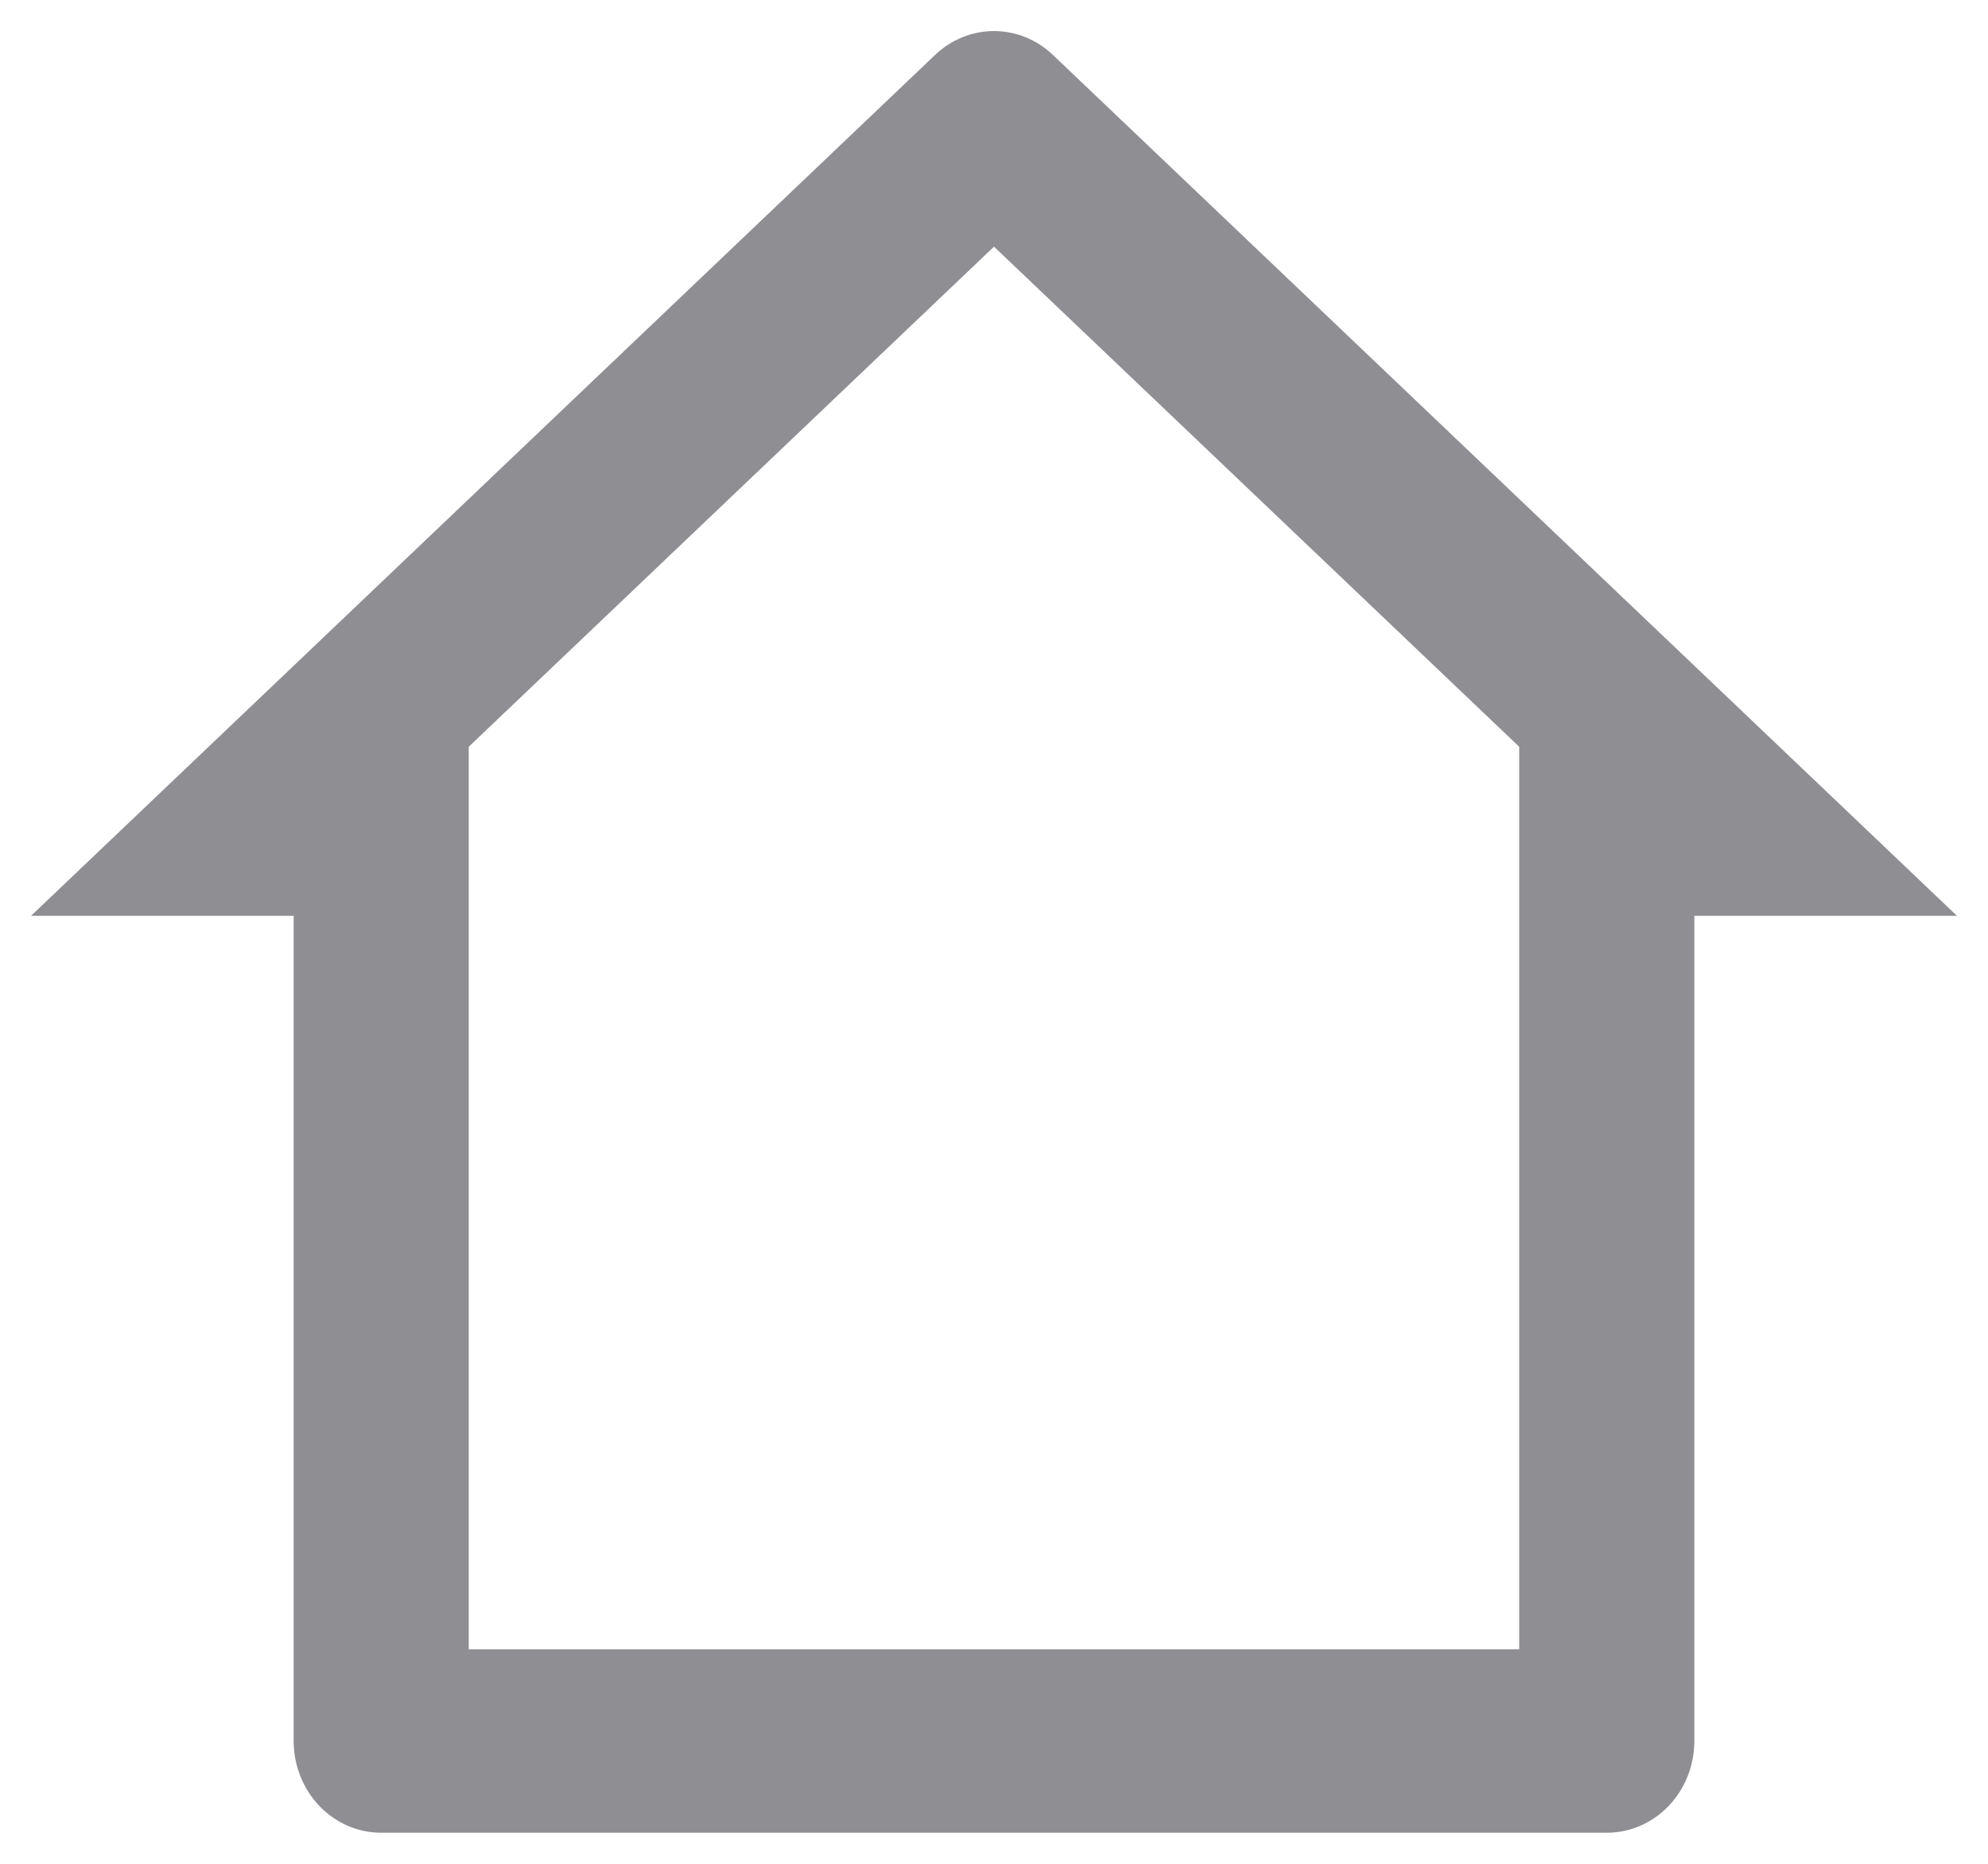
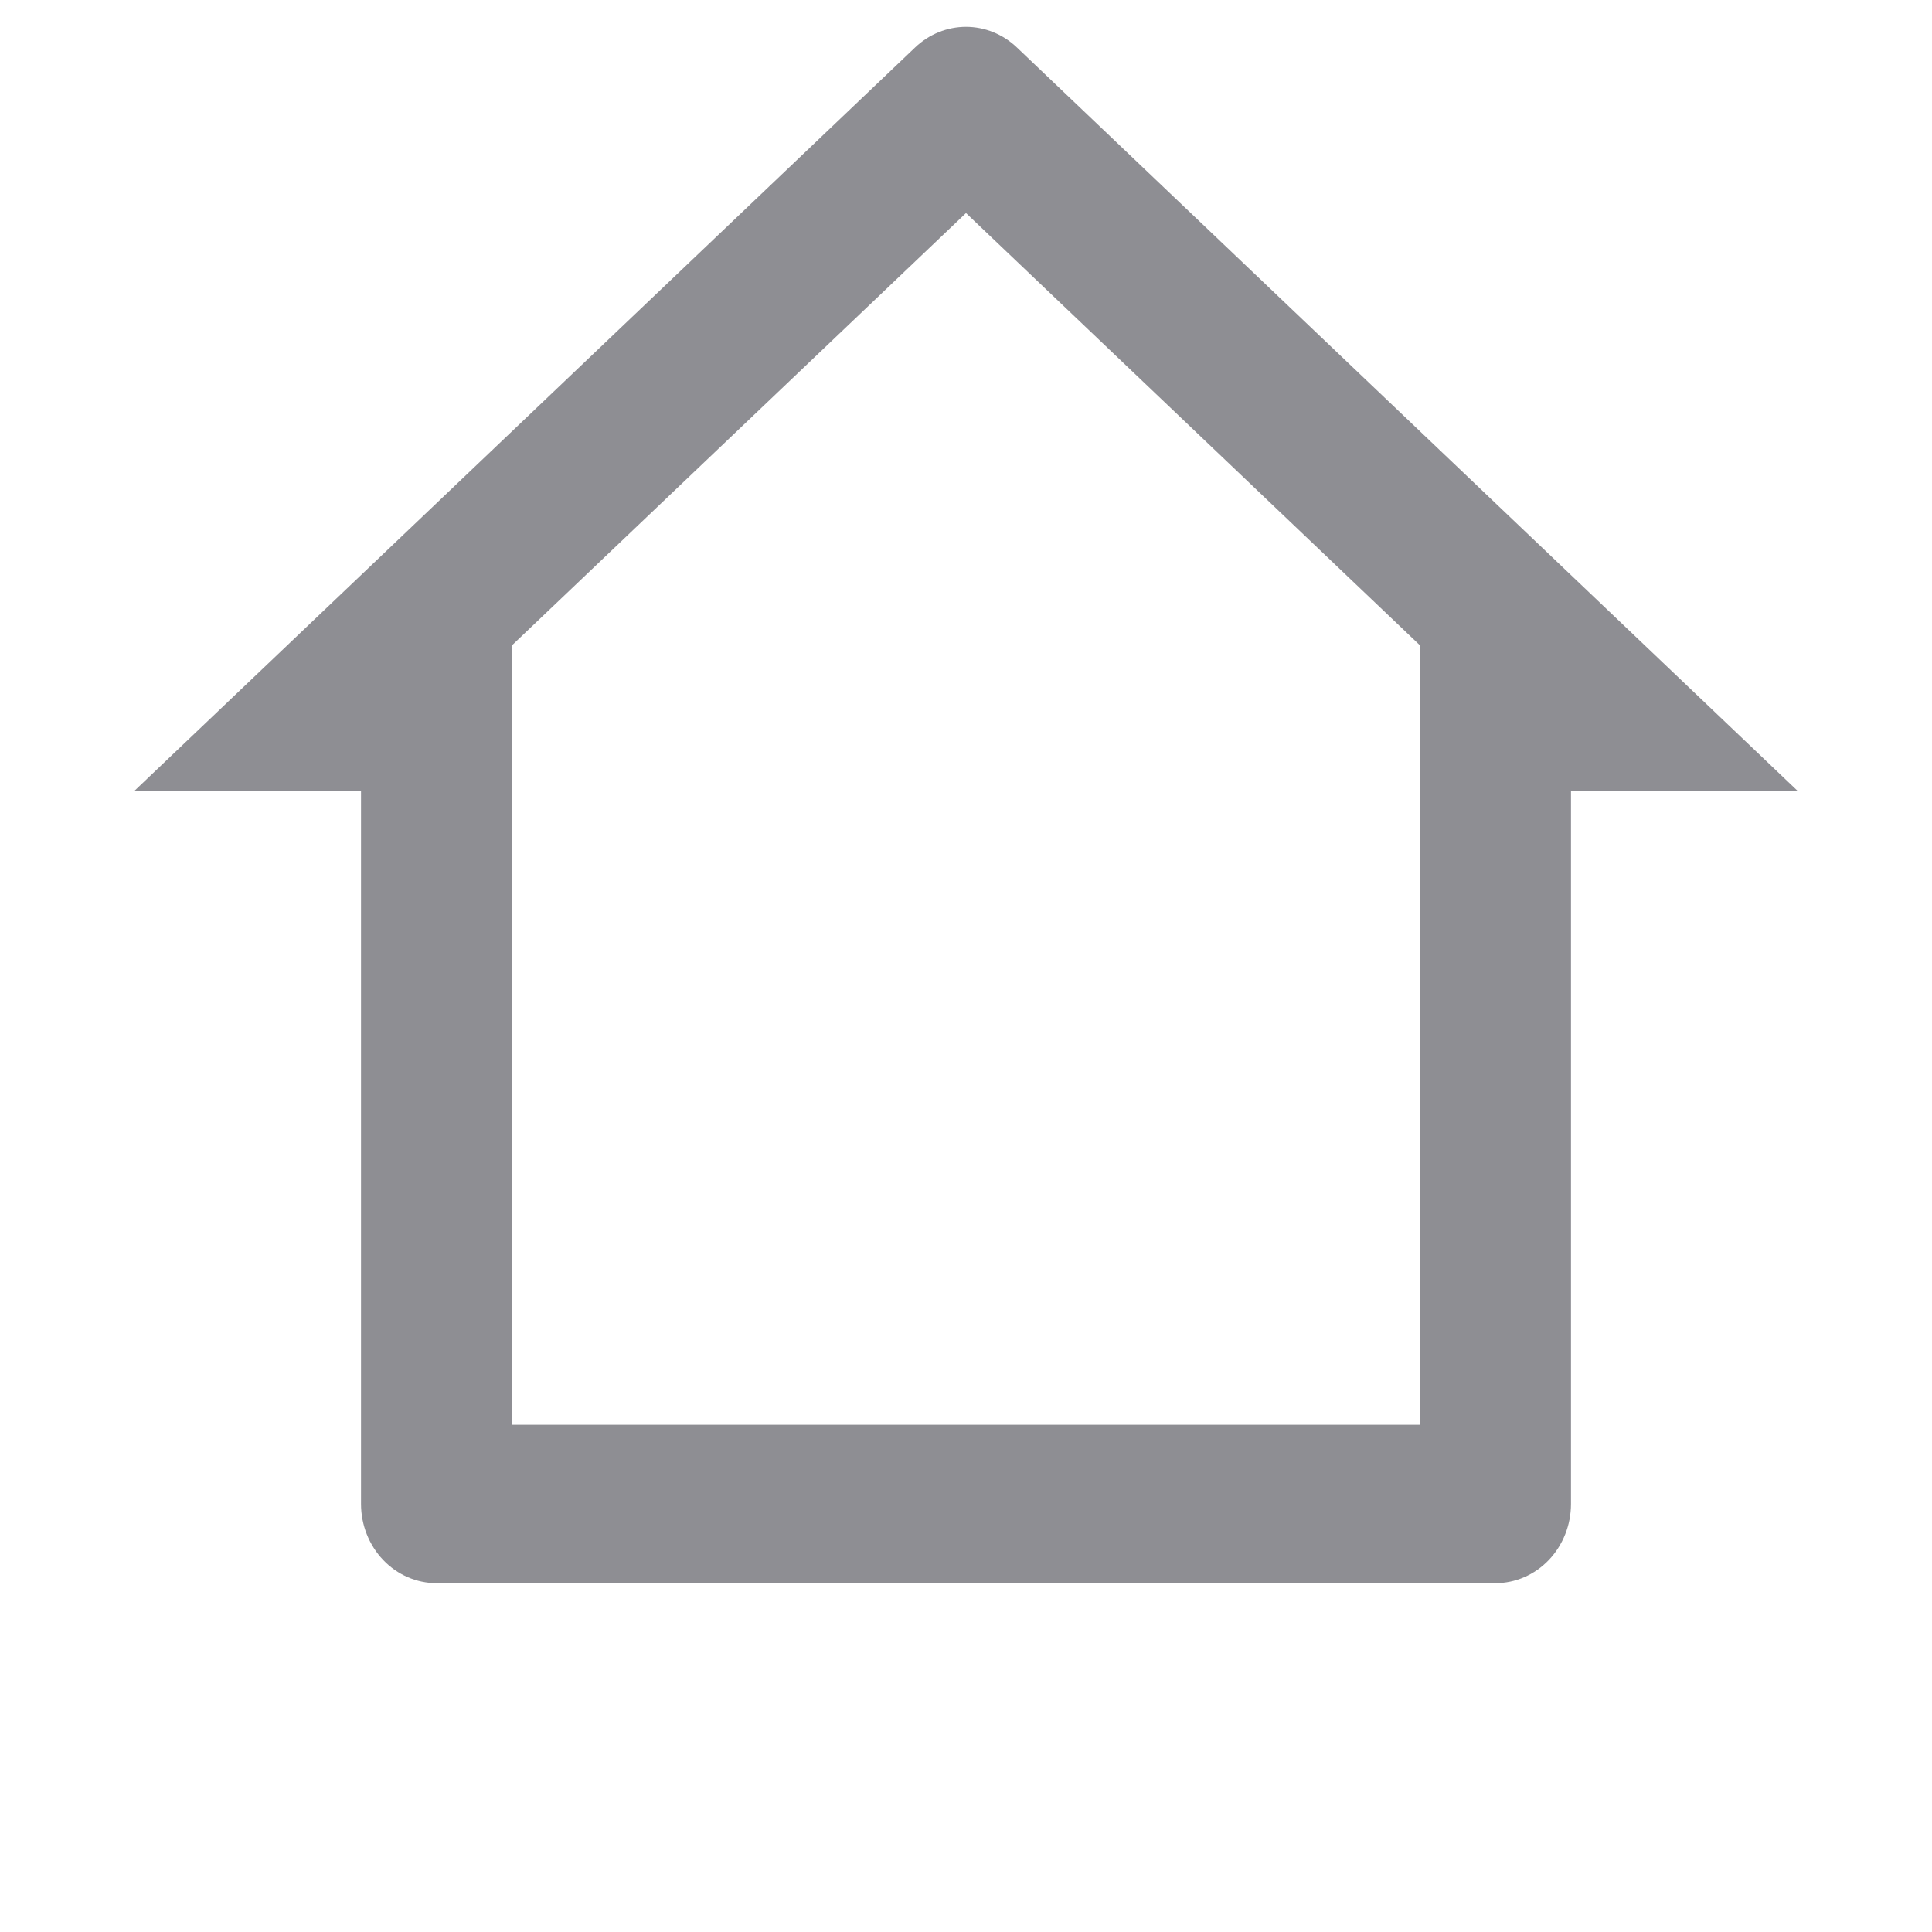
- <svg xmlns="http://www.w3.org/2000/svg" width="32" height="30" viewBox="0 0 32 30" fill="none">
+ <svg xmlns="http://www.w3.org/2000/svg" width="36" height="36" viewBox="-2 0 36 36" fill="none">
  <path d="M25.864 29.5H6.136C5.763 29.5 5.404 29.345 5.14 29.068C4.876 28.791 4.727 28.416 4.727 28.024V14.741H0.5L15.052 0.884C15.311 0.637 15.649 0.5 16 0.5C16.351 0.5 16.689 0.637 16.948 0.884L31.5 14.741H27.273V28.024C27.273 28.416 27.124 28.791 26.86 29.068C26.596 29.345 26.237 29.5 25.864 29.5ZM7.545 26.548H24.454V12.02L16 3.97L7.545 12.02V26.548Z" fill="#8E8E93" />
</svg>
